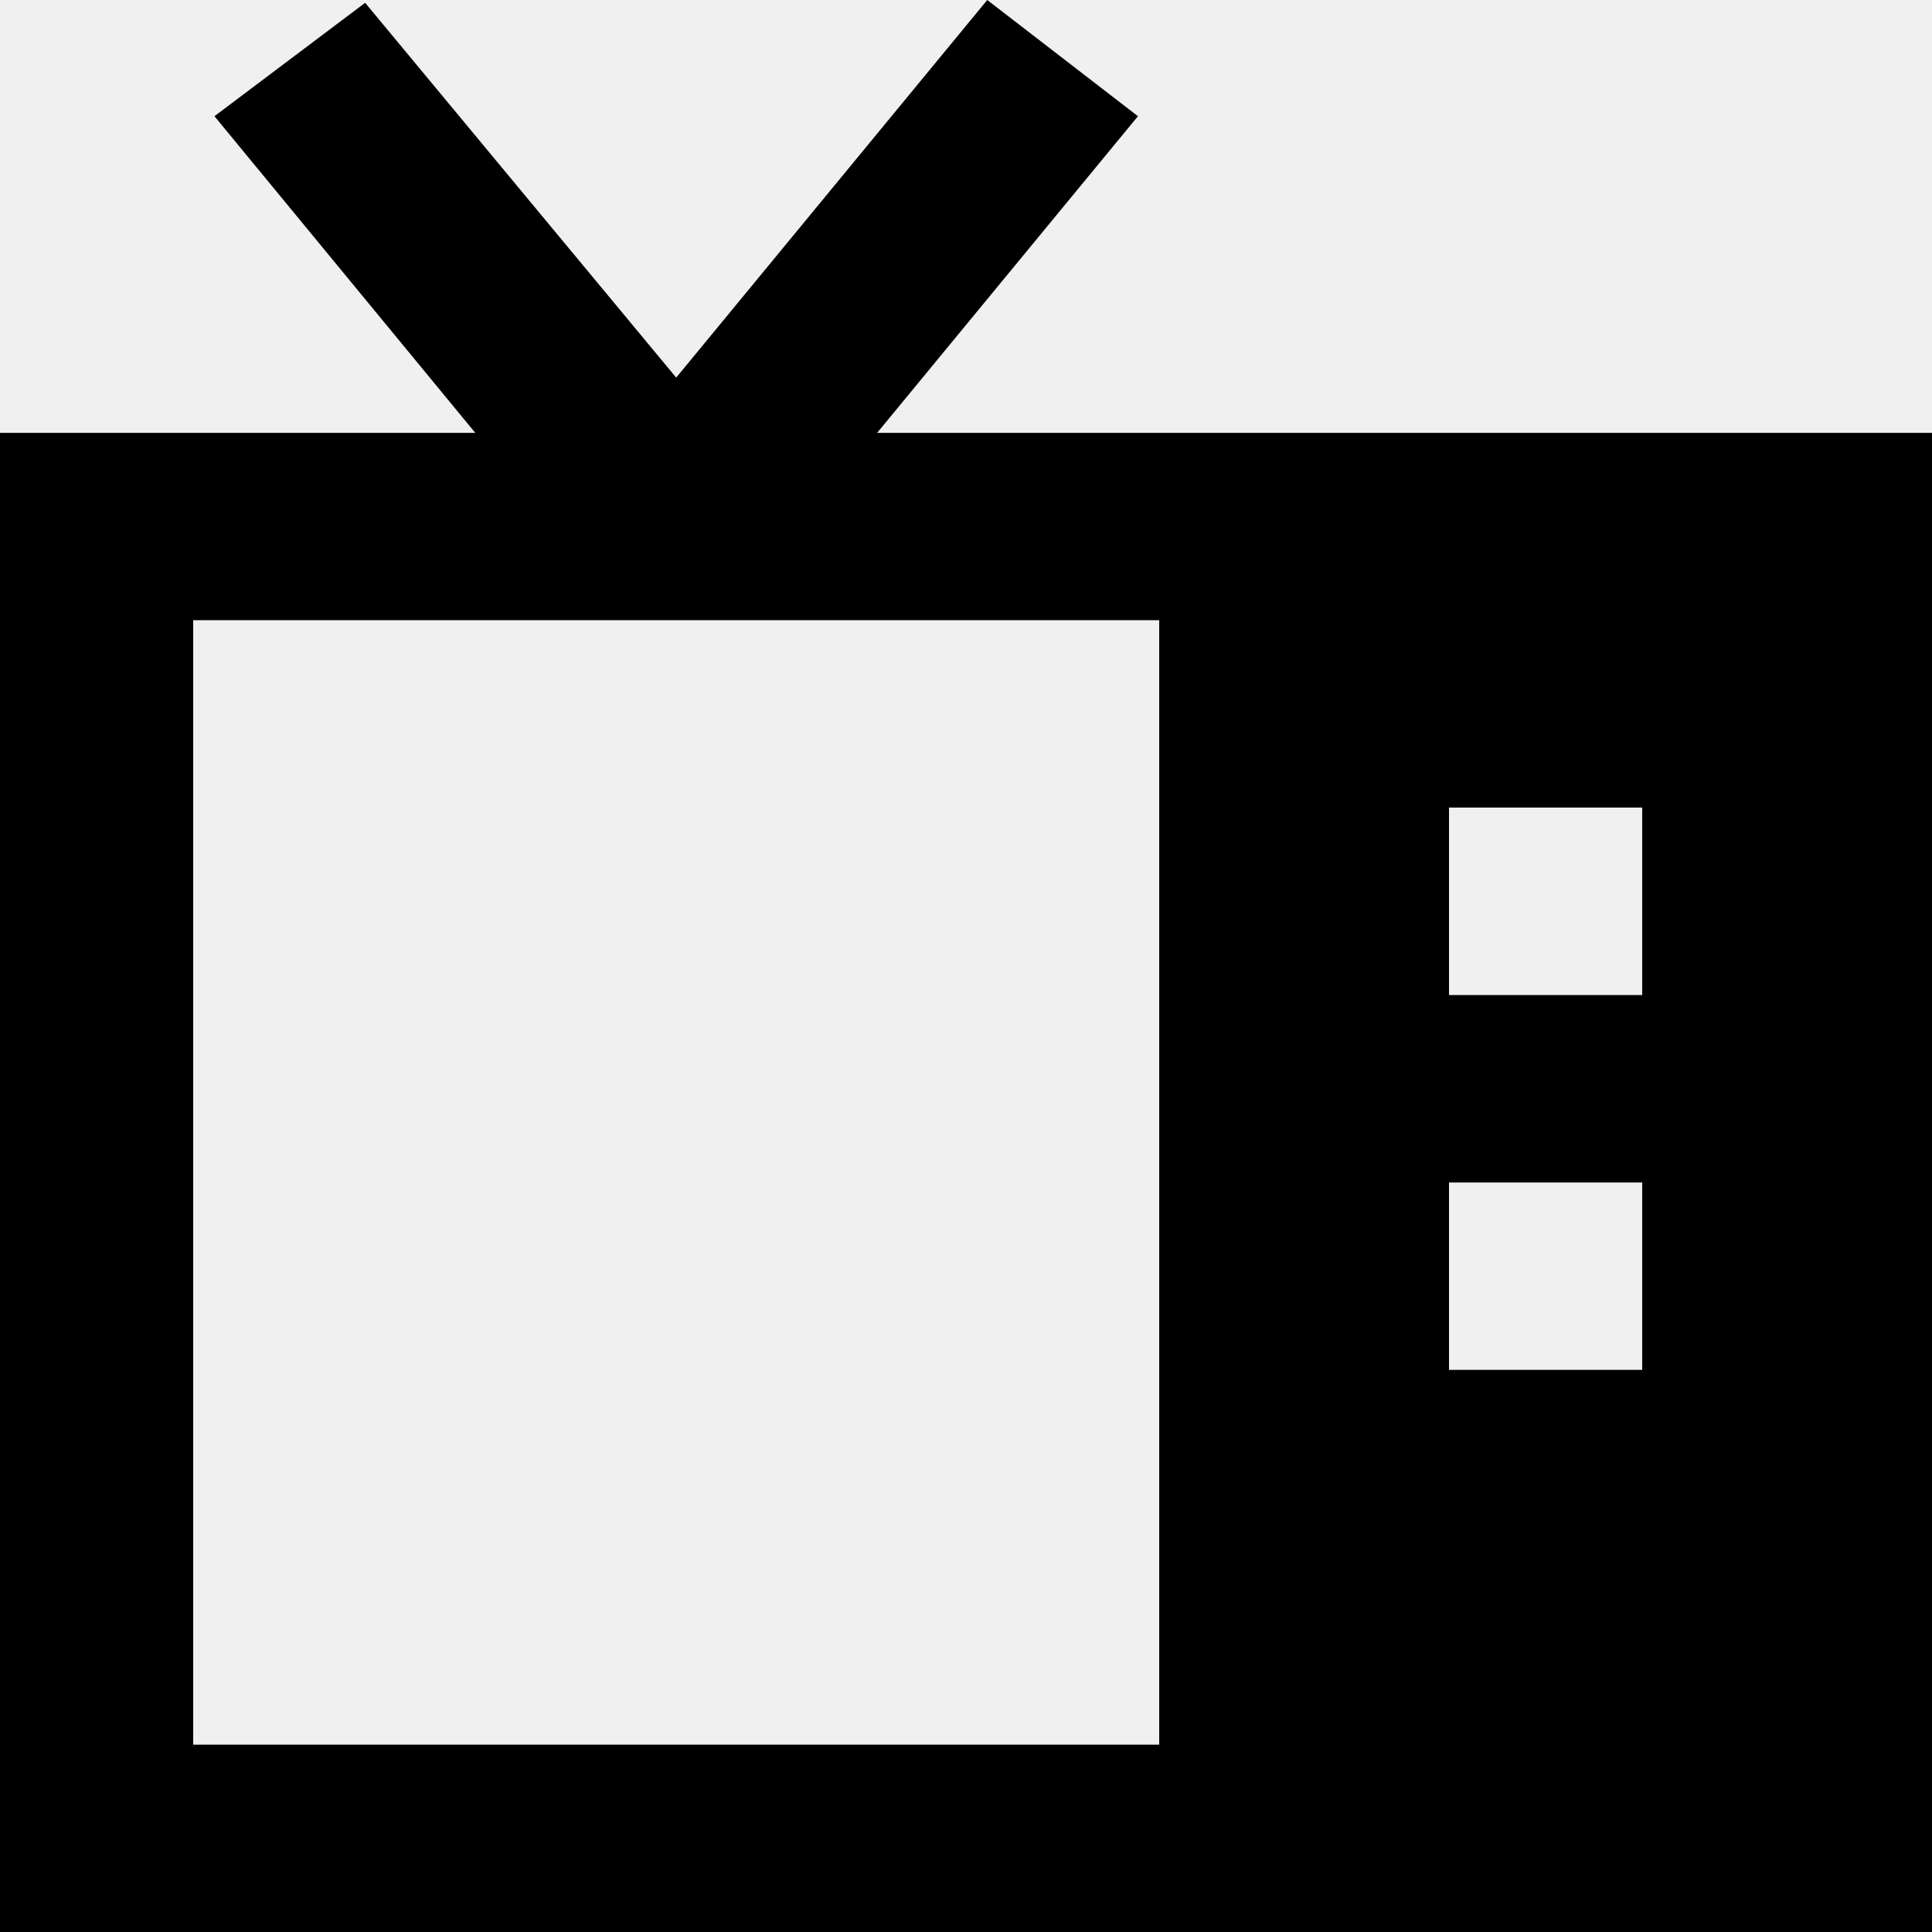
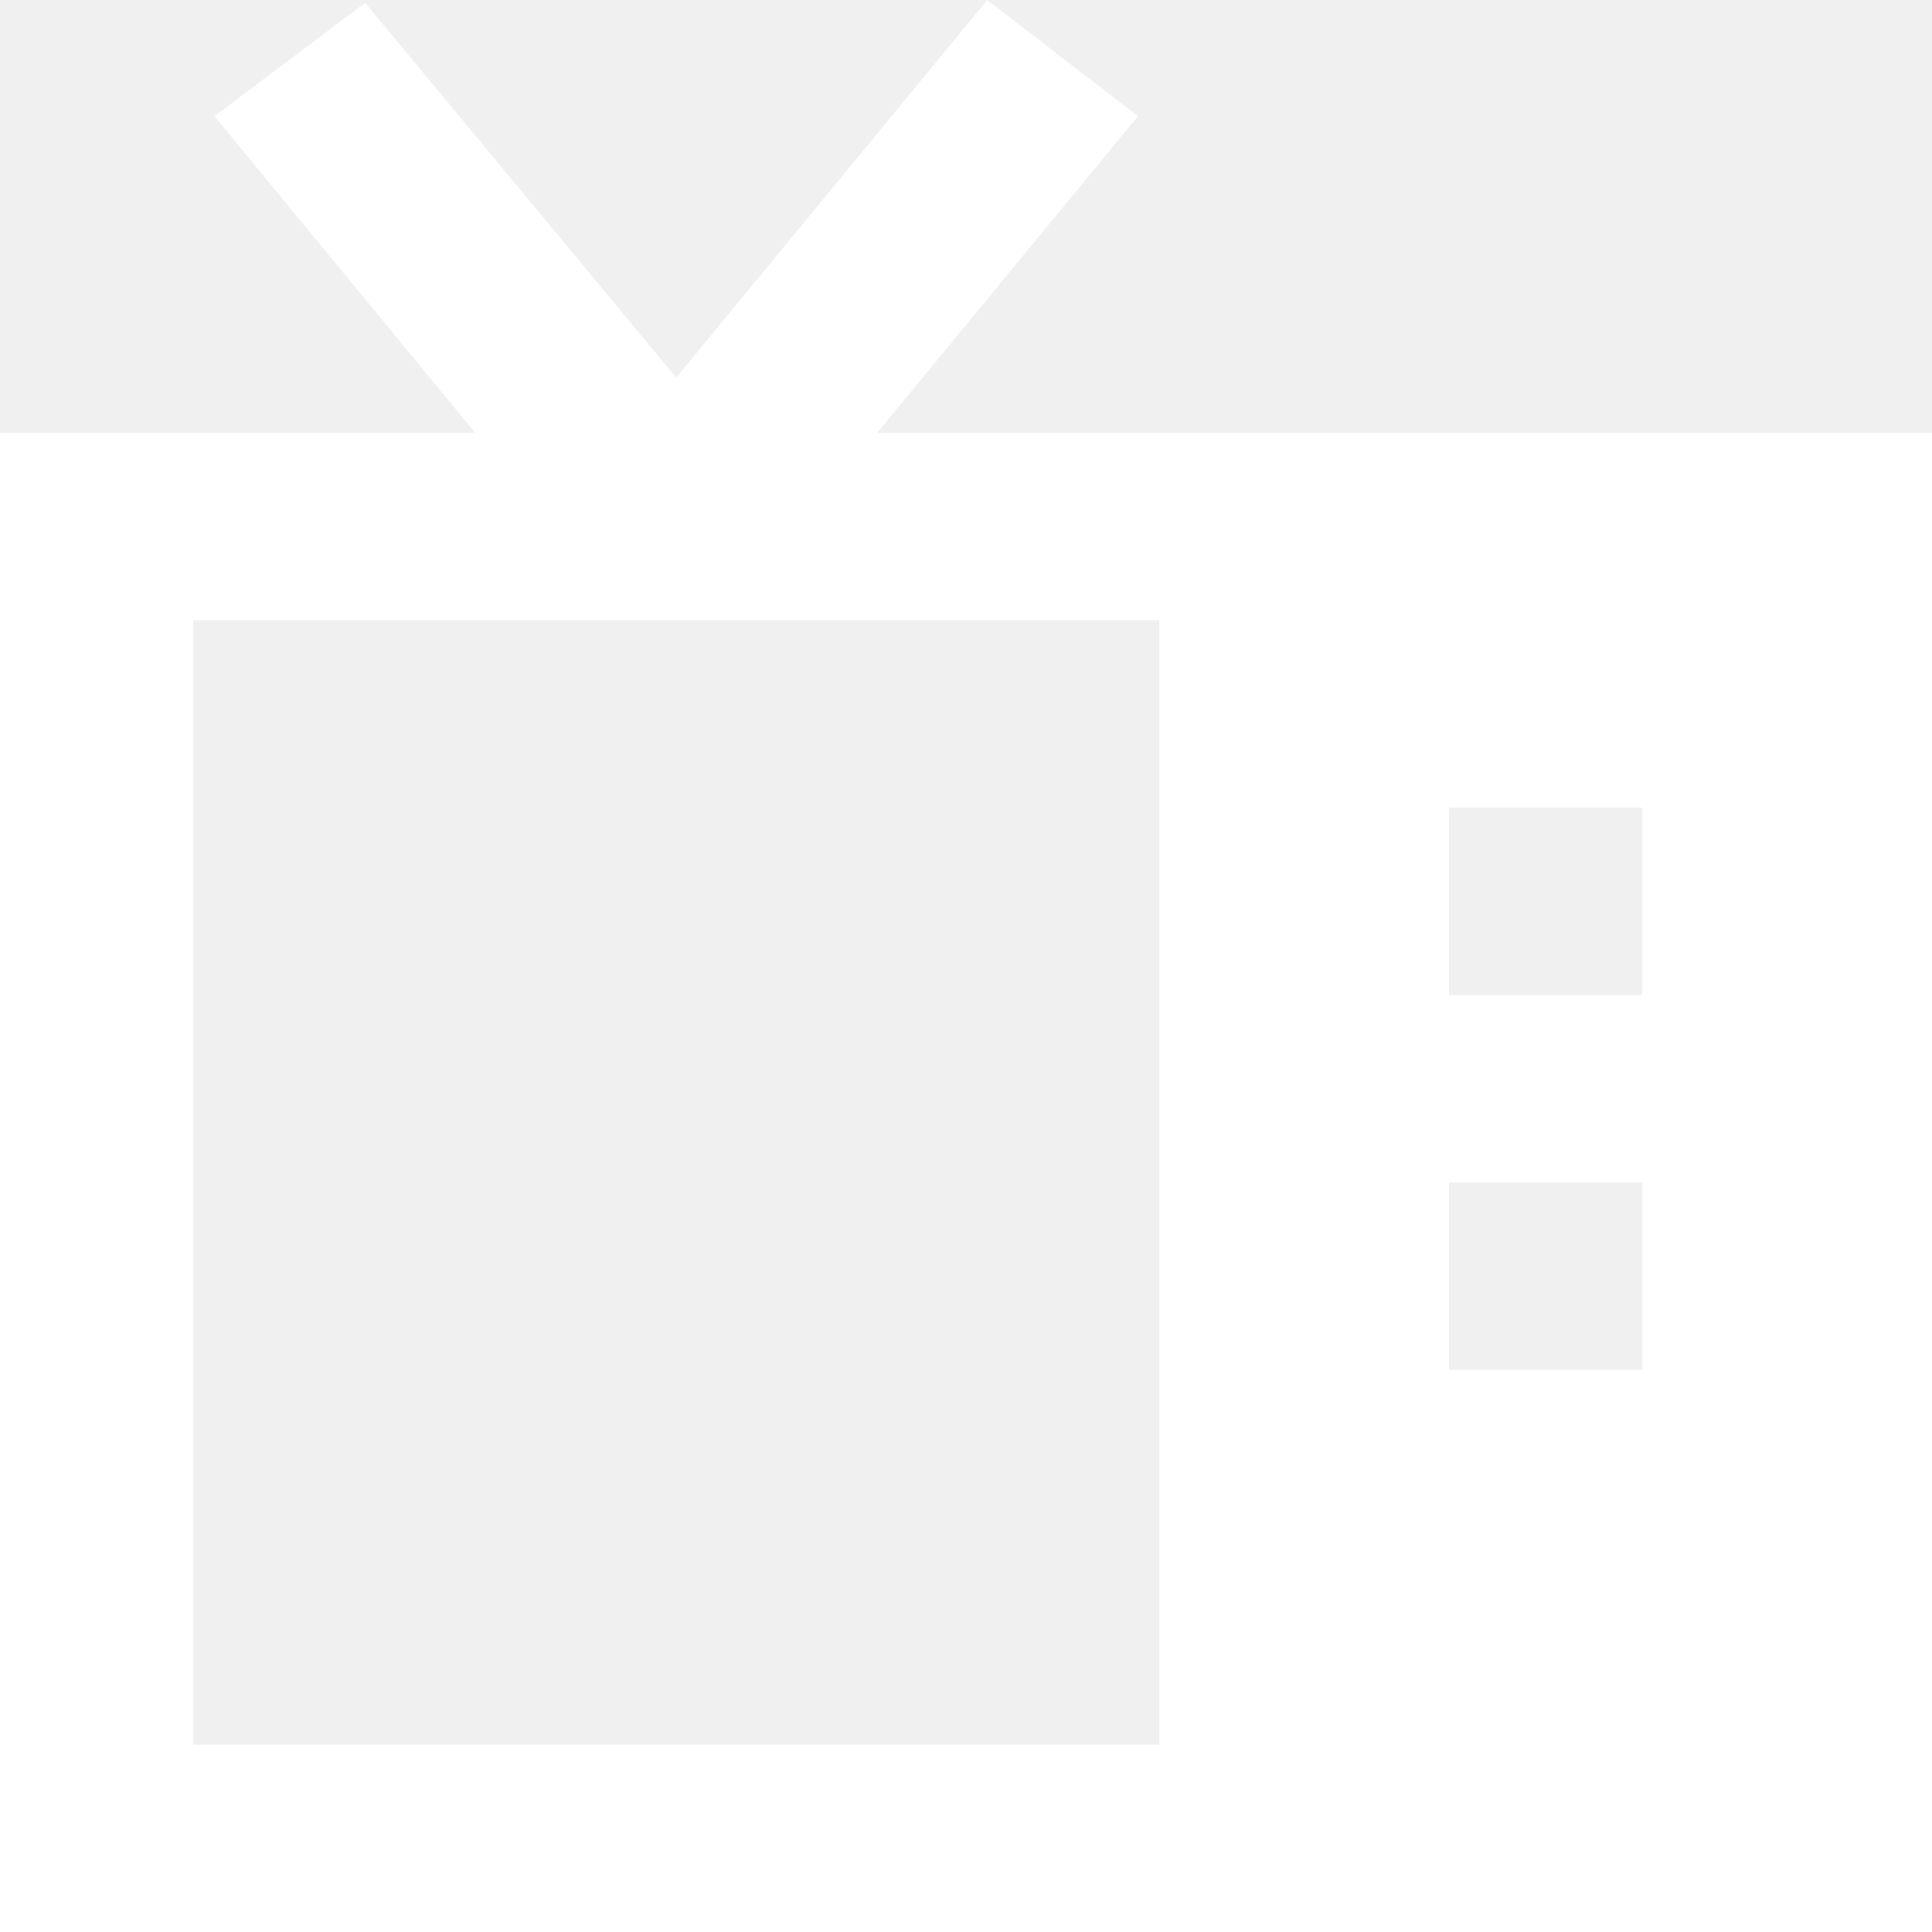
<svg xmlns="http://www.w3.org/2000/svg" width="100" height="100" viewBox="0 0 20 20">
-   <path d="M20 4.481H9.08l2.7-3.278L10.22 0 7 3.909 3.78.029 2.22 1.203l2.7 3.278H0V20h20V4.481Zm-8 13.58H2V6.42h10v11.64Zm5-3.88h-2v-1.94h2v1.94Zm0-3.88h-2V8.36h2v1.94Z" fill="currentColor" />
+   <path d="M20 4.481H9.08l2.7-3.278L10.22 0 7 3.909 3.78.029 2.22 1.203l2.7 3.278H0V20h20V4.481Zm-8 13.58H2V6.42h10v11.64Zm5-3.88h-2v-1.94h2v1.94Zm0-3.88h-2V8.36h2v1.94Z" fill="#FFF" />
</svg>
